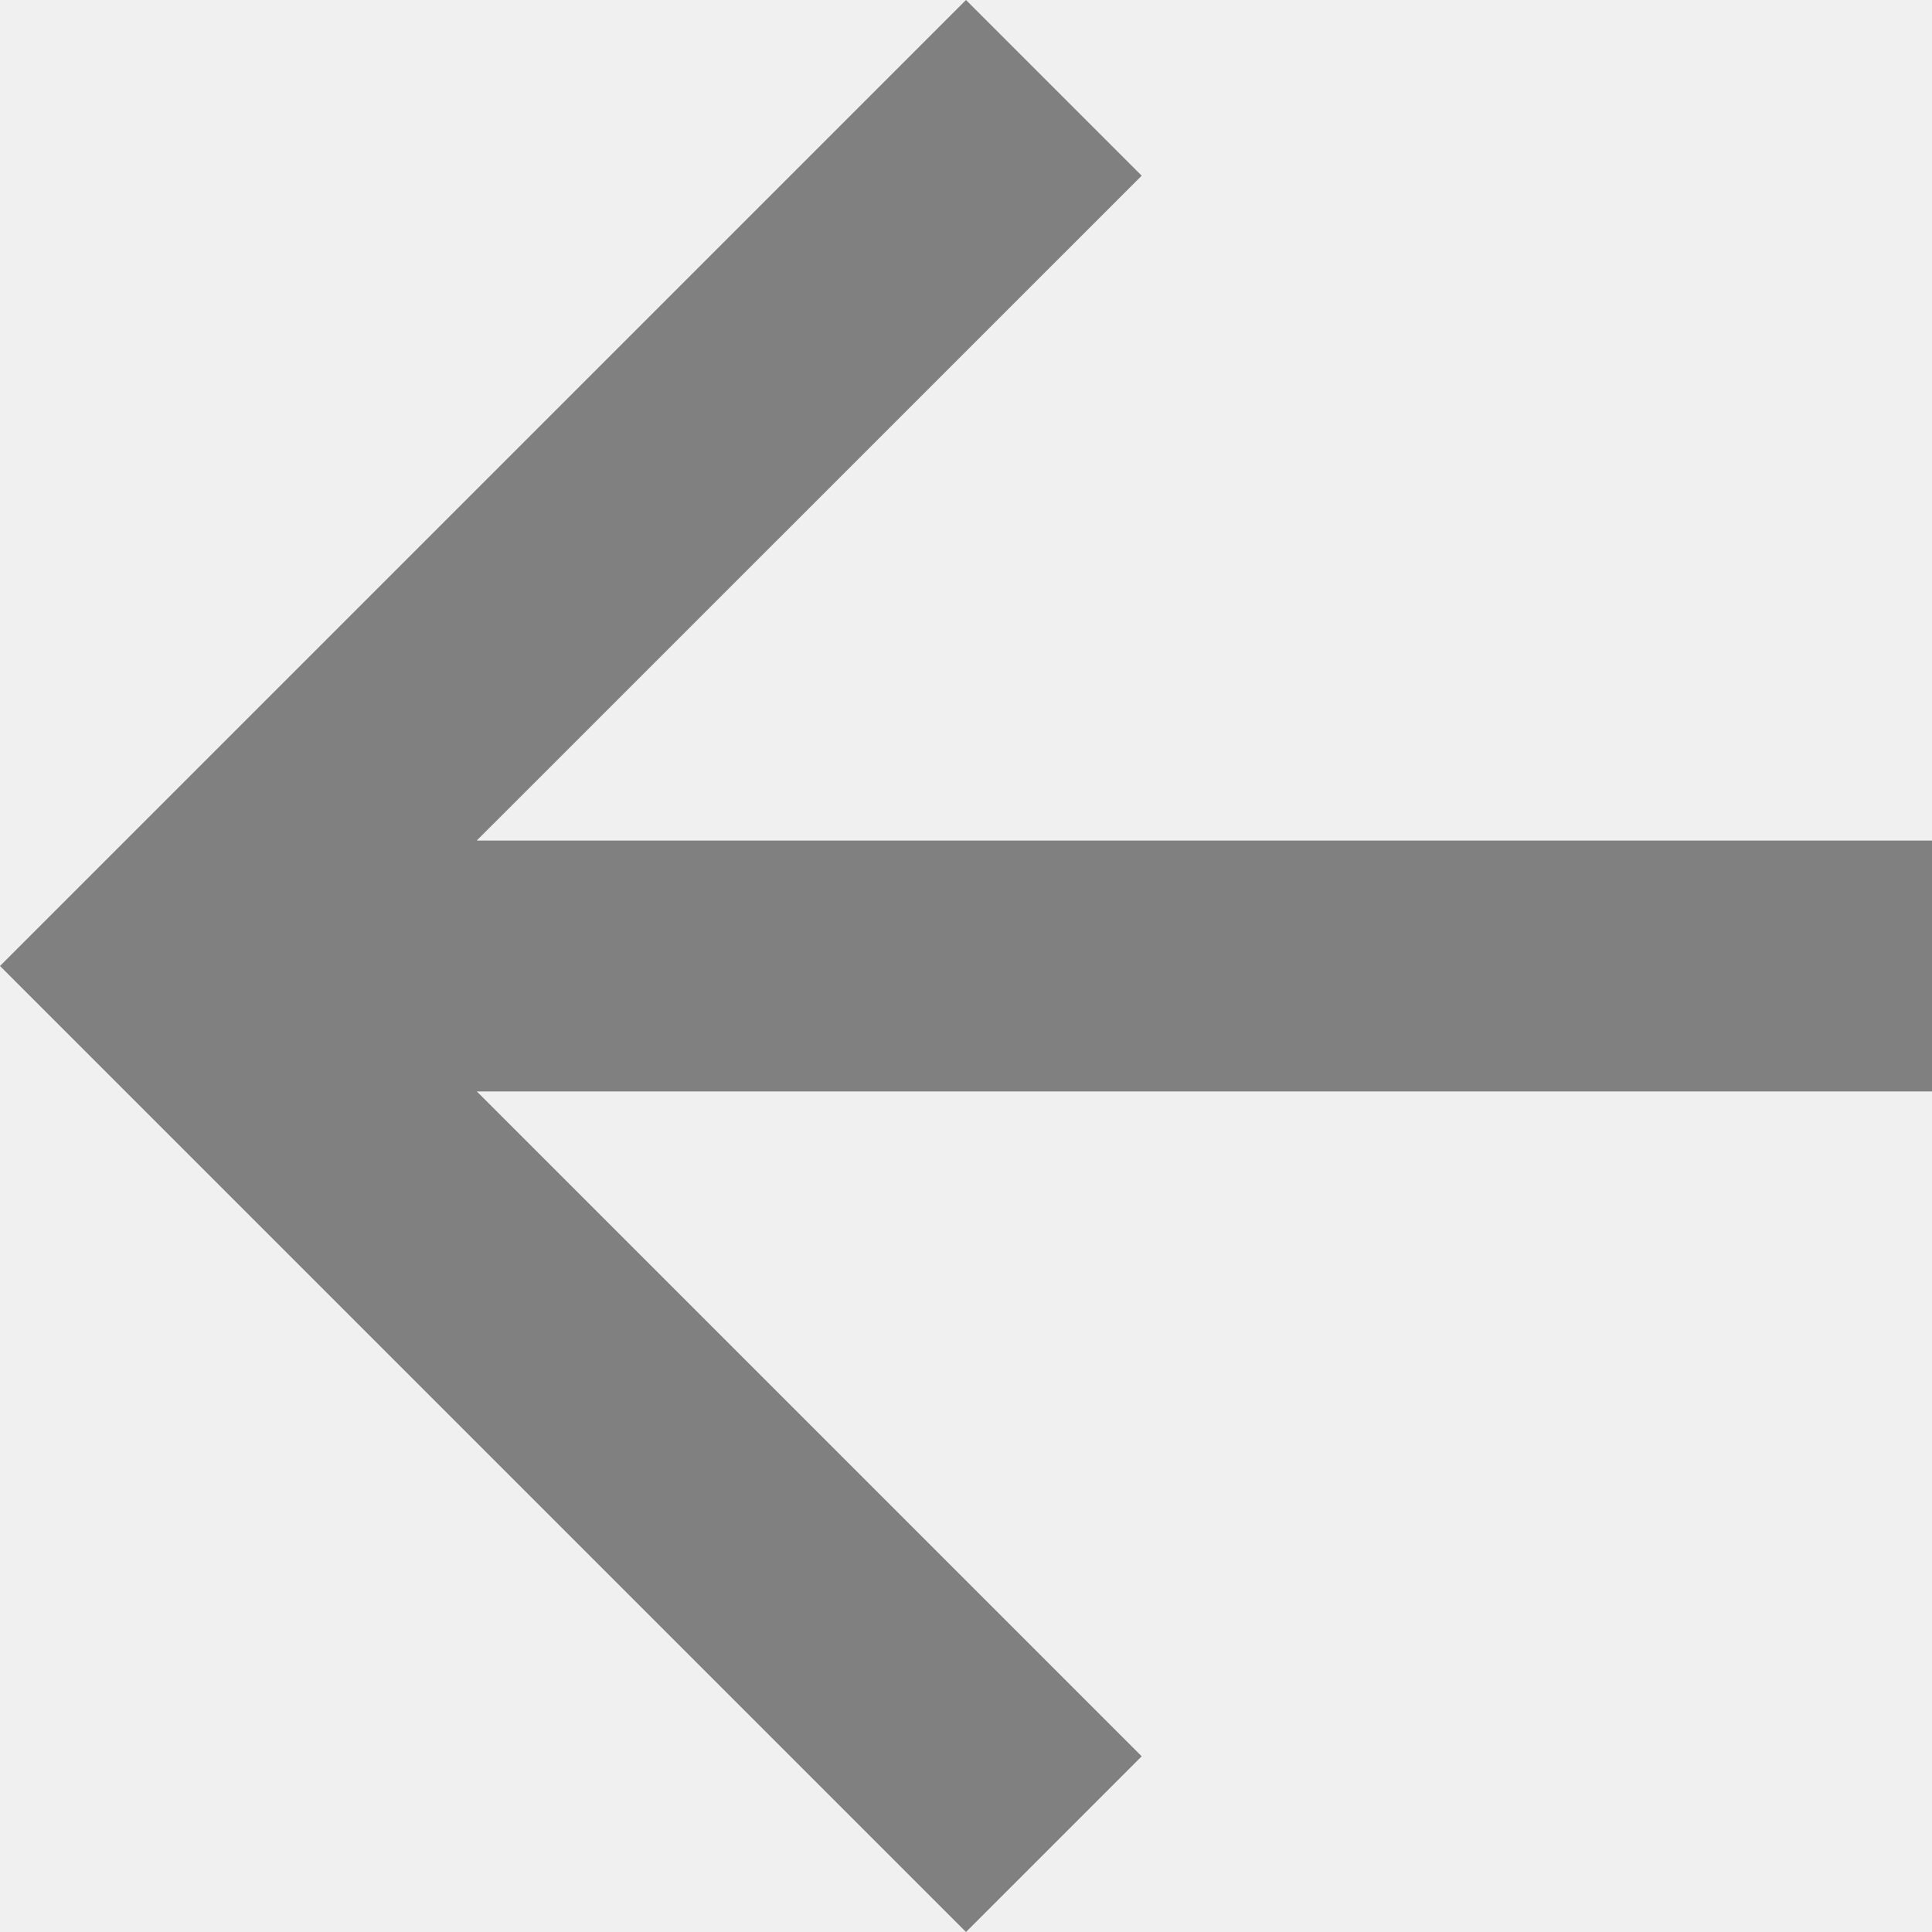
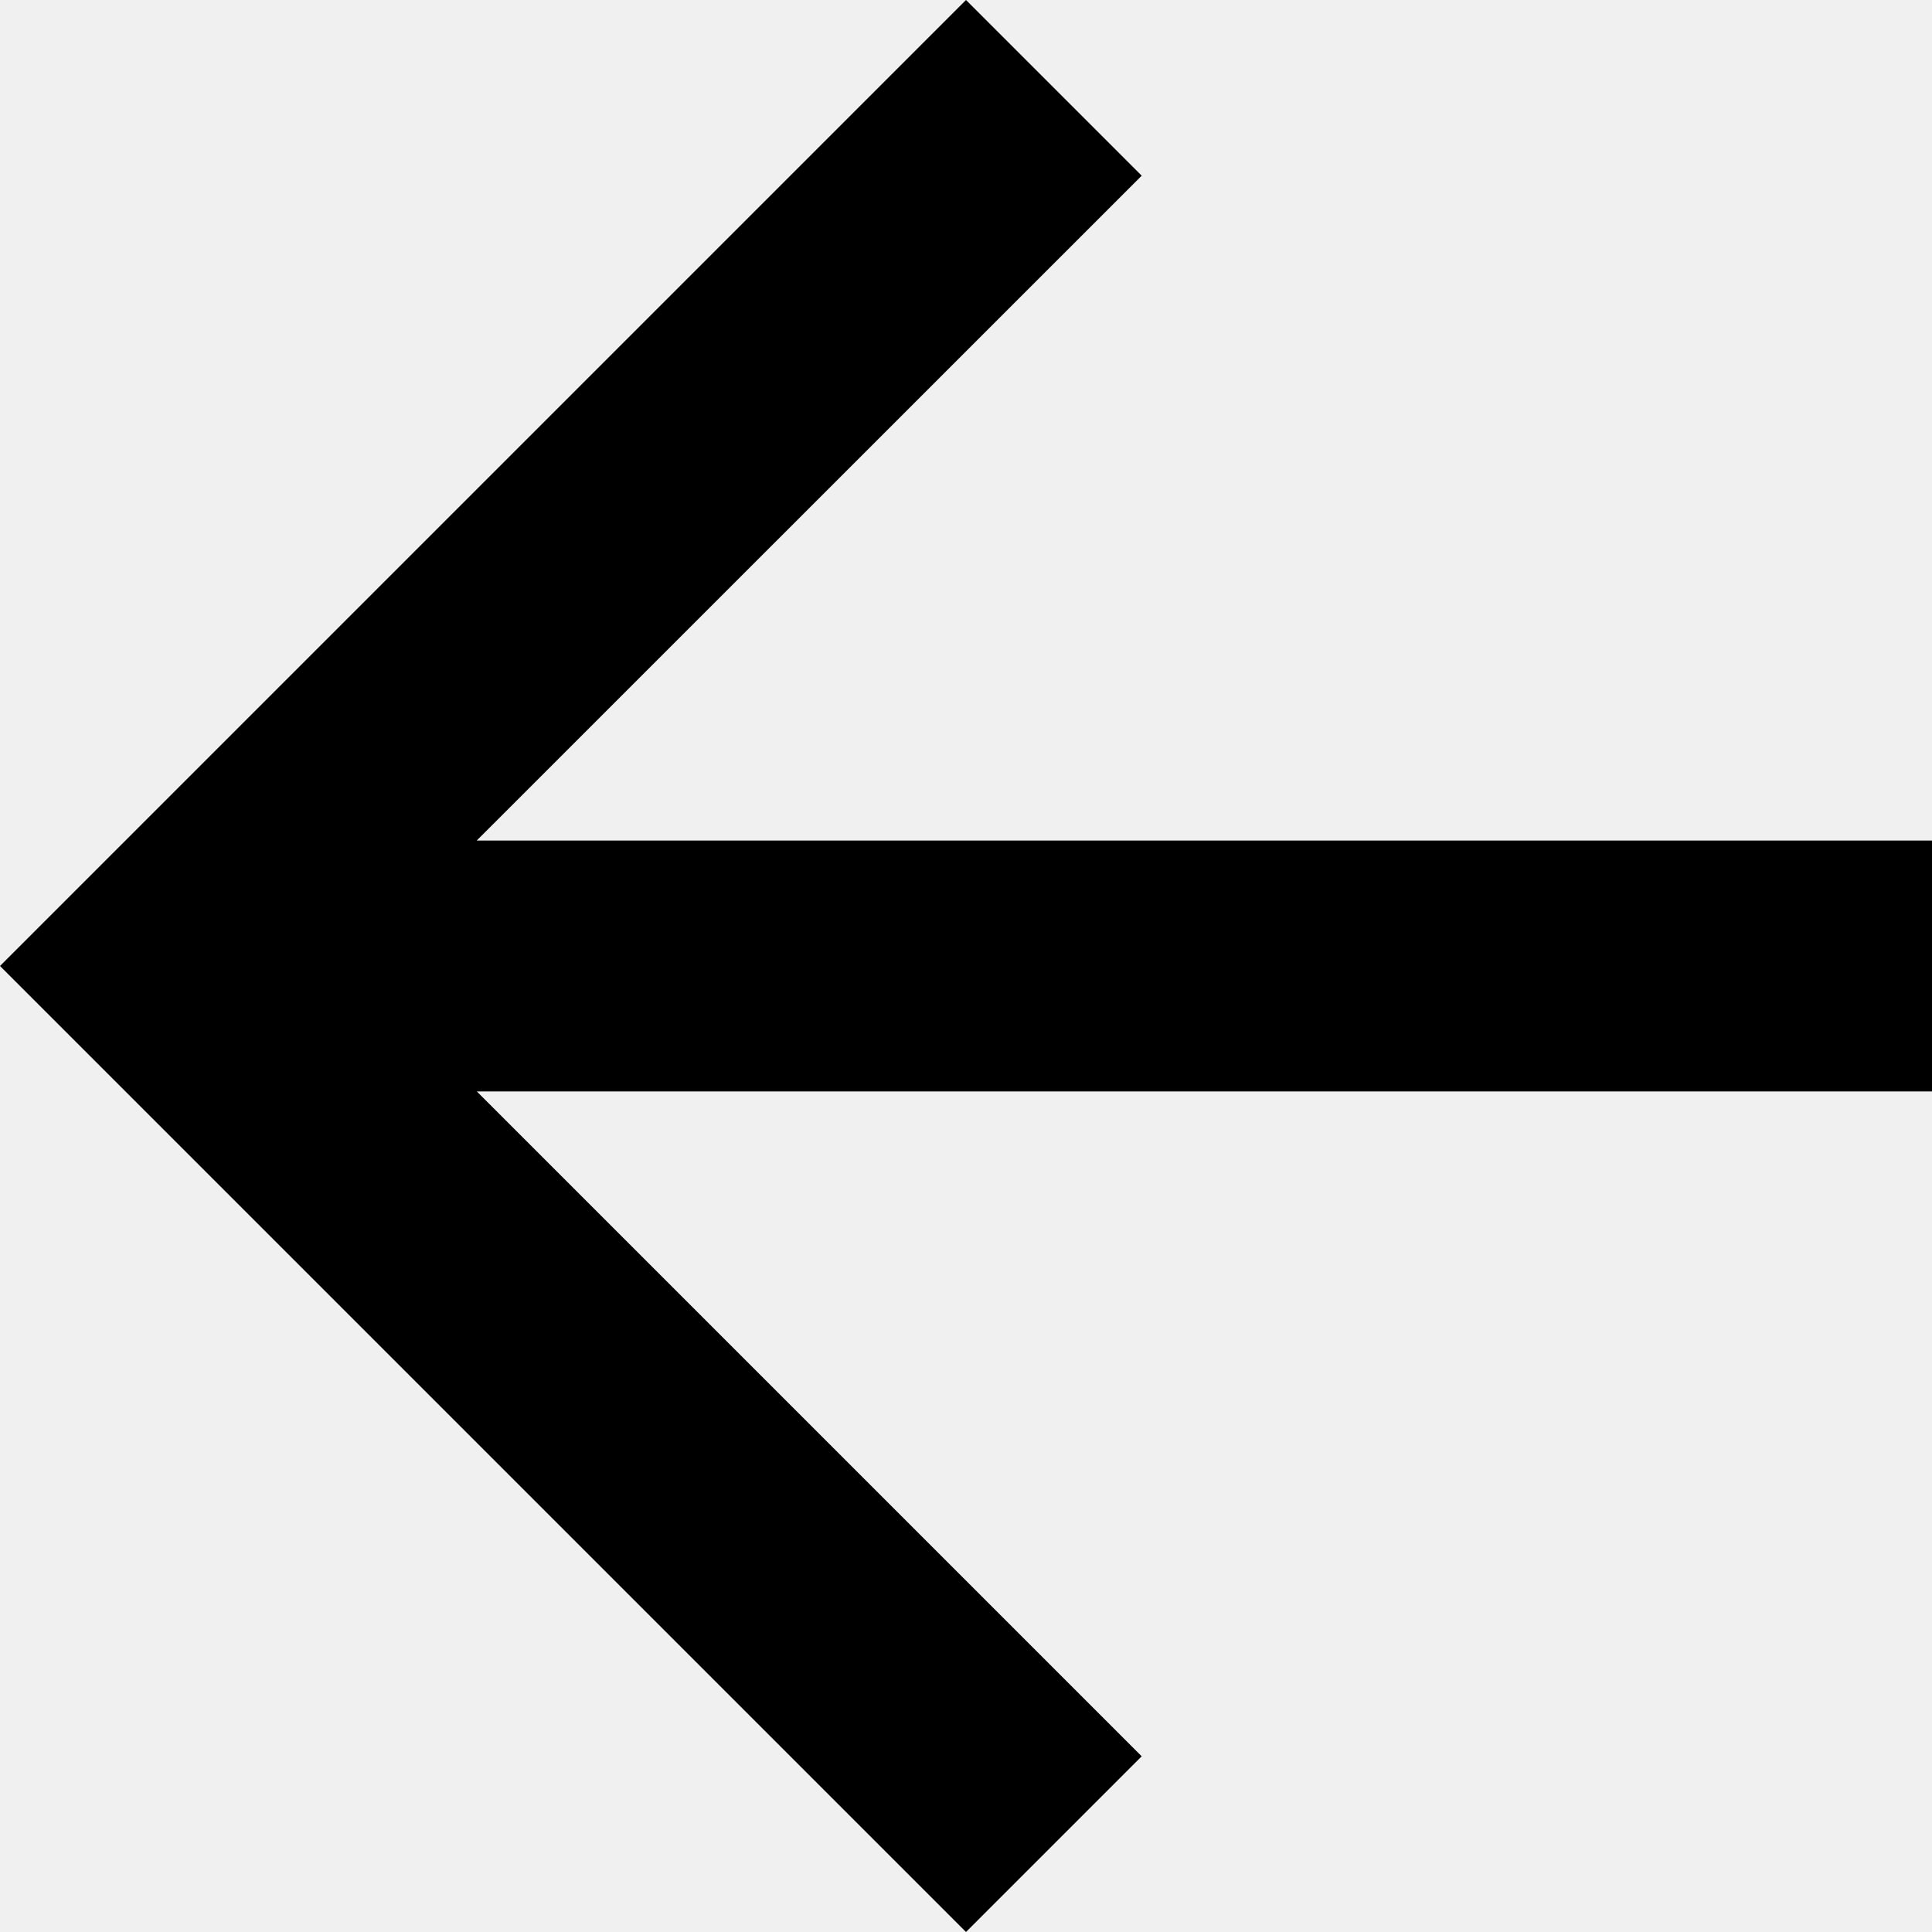
<svg xmlns="http://www.w3.org/2000/svg" width="16" height="16" viewBox="0 0 16 16">
  <defs>
-     <style>.a{fill:gray;}</style>
+     <style>.a{fill:'#fff';}</style>
  </defs>
  <path class="a" d="M8,0,6.545,1.455l5.506,5.506H0V9.039H12.052L6.545,14.545,8,16l8-8Z" transform="translate(16 16) rotate(180)" />
</svg>
